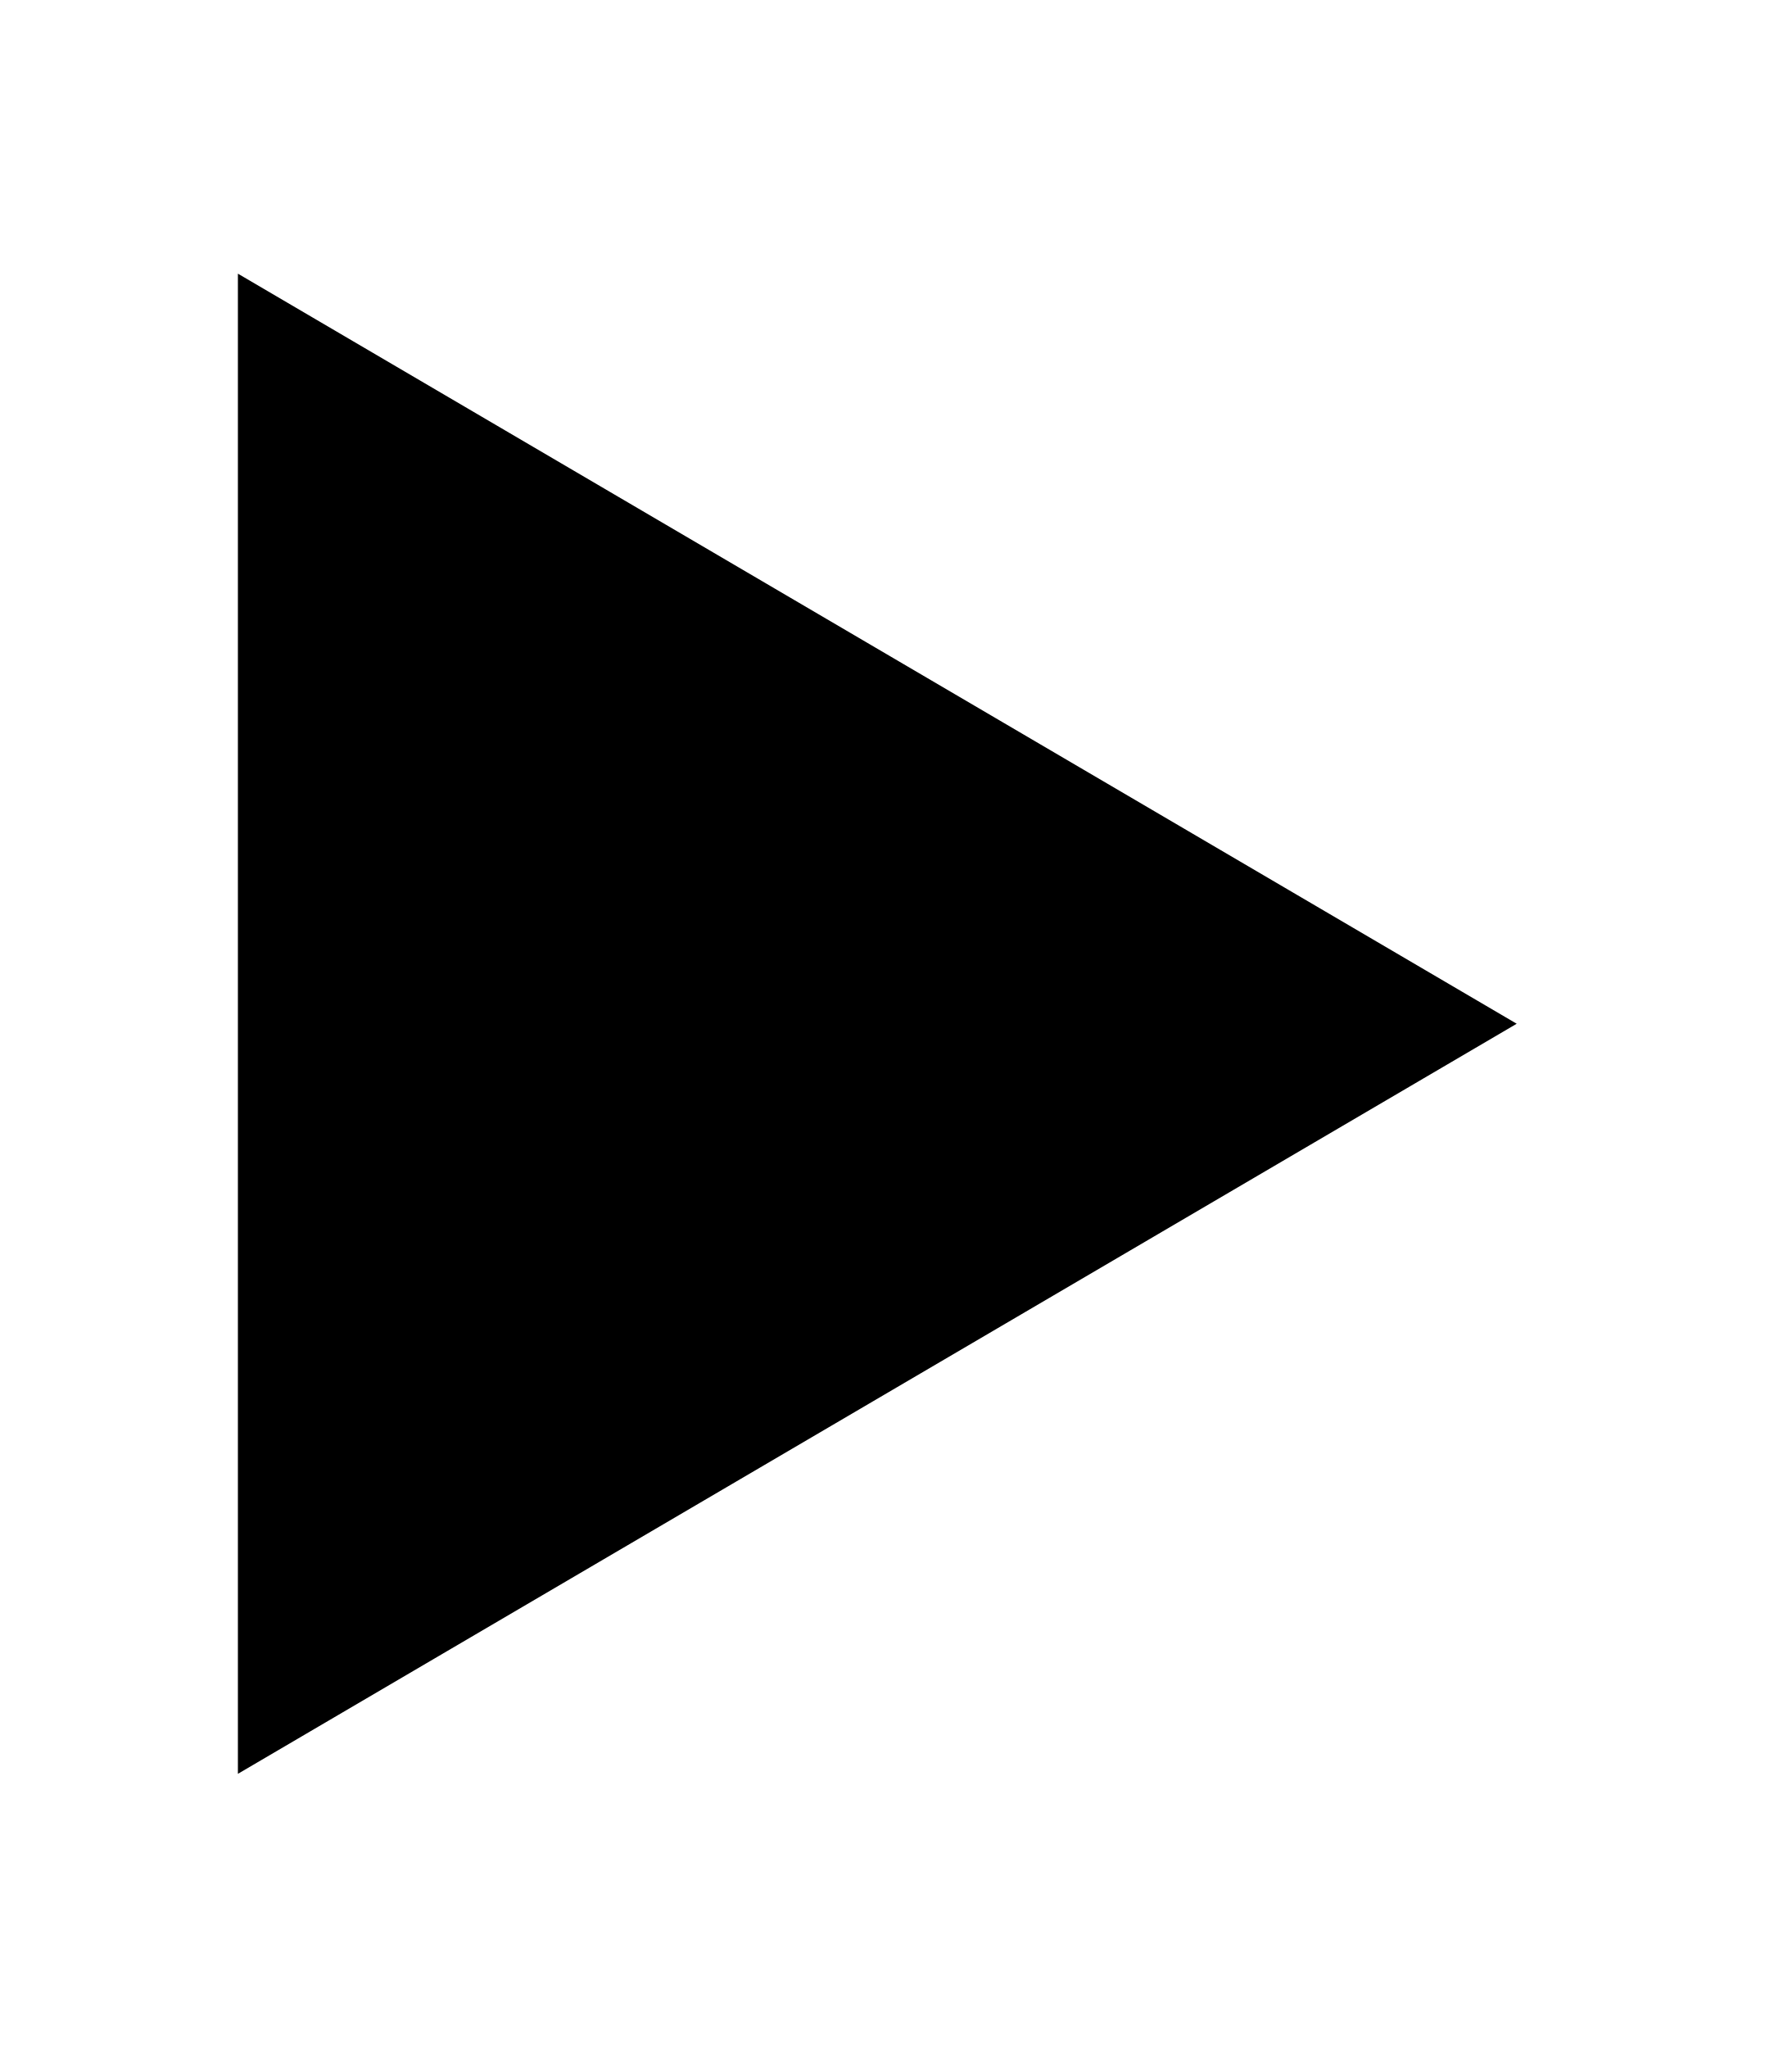
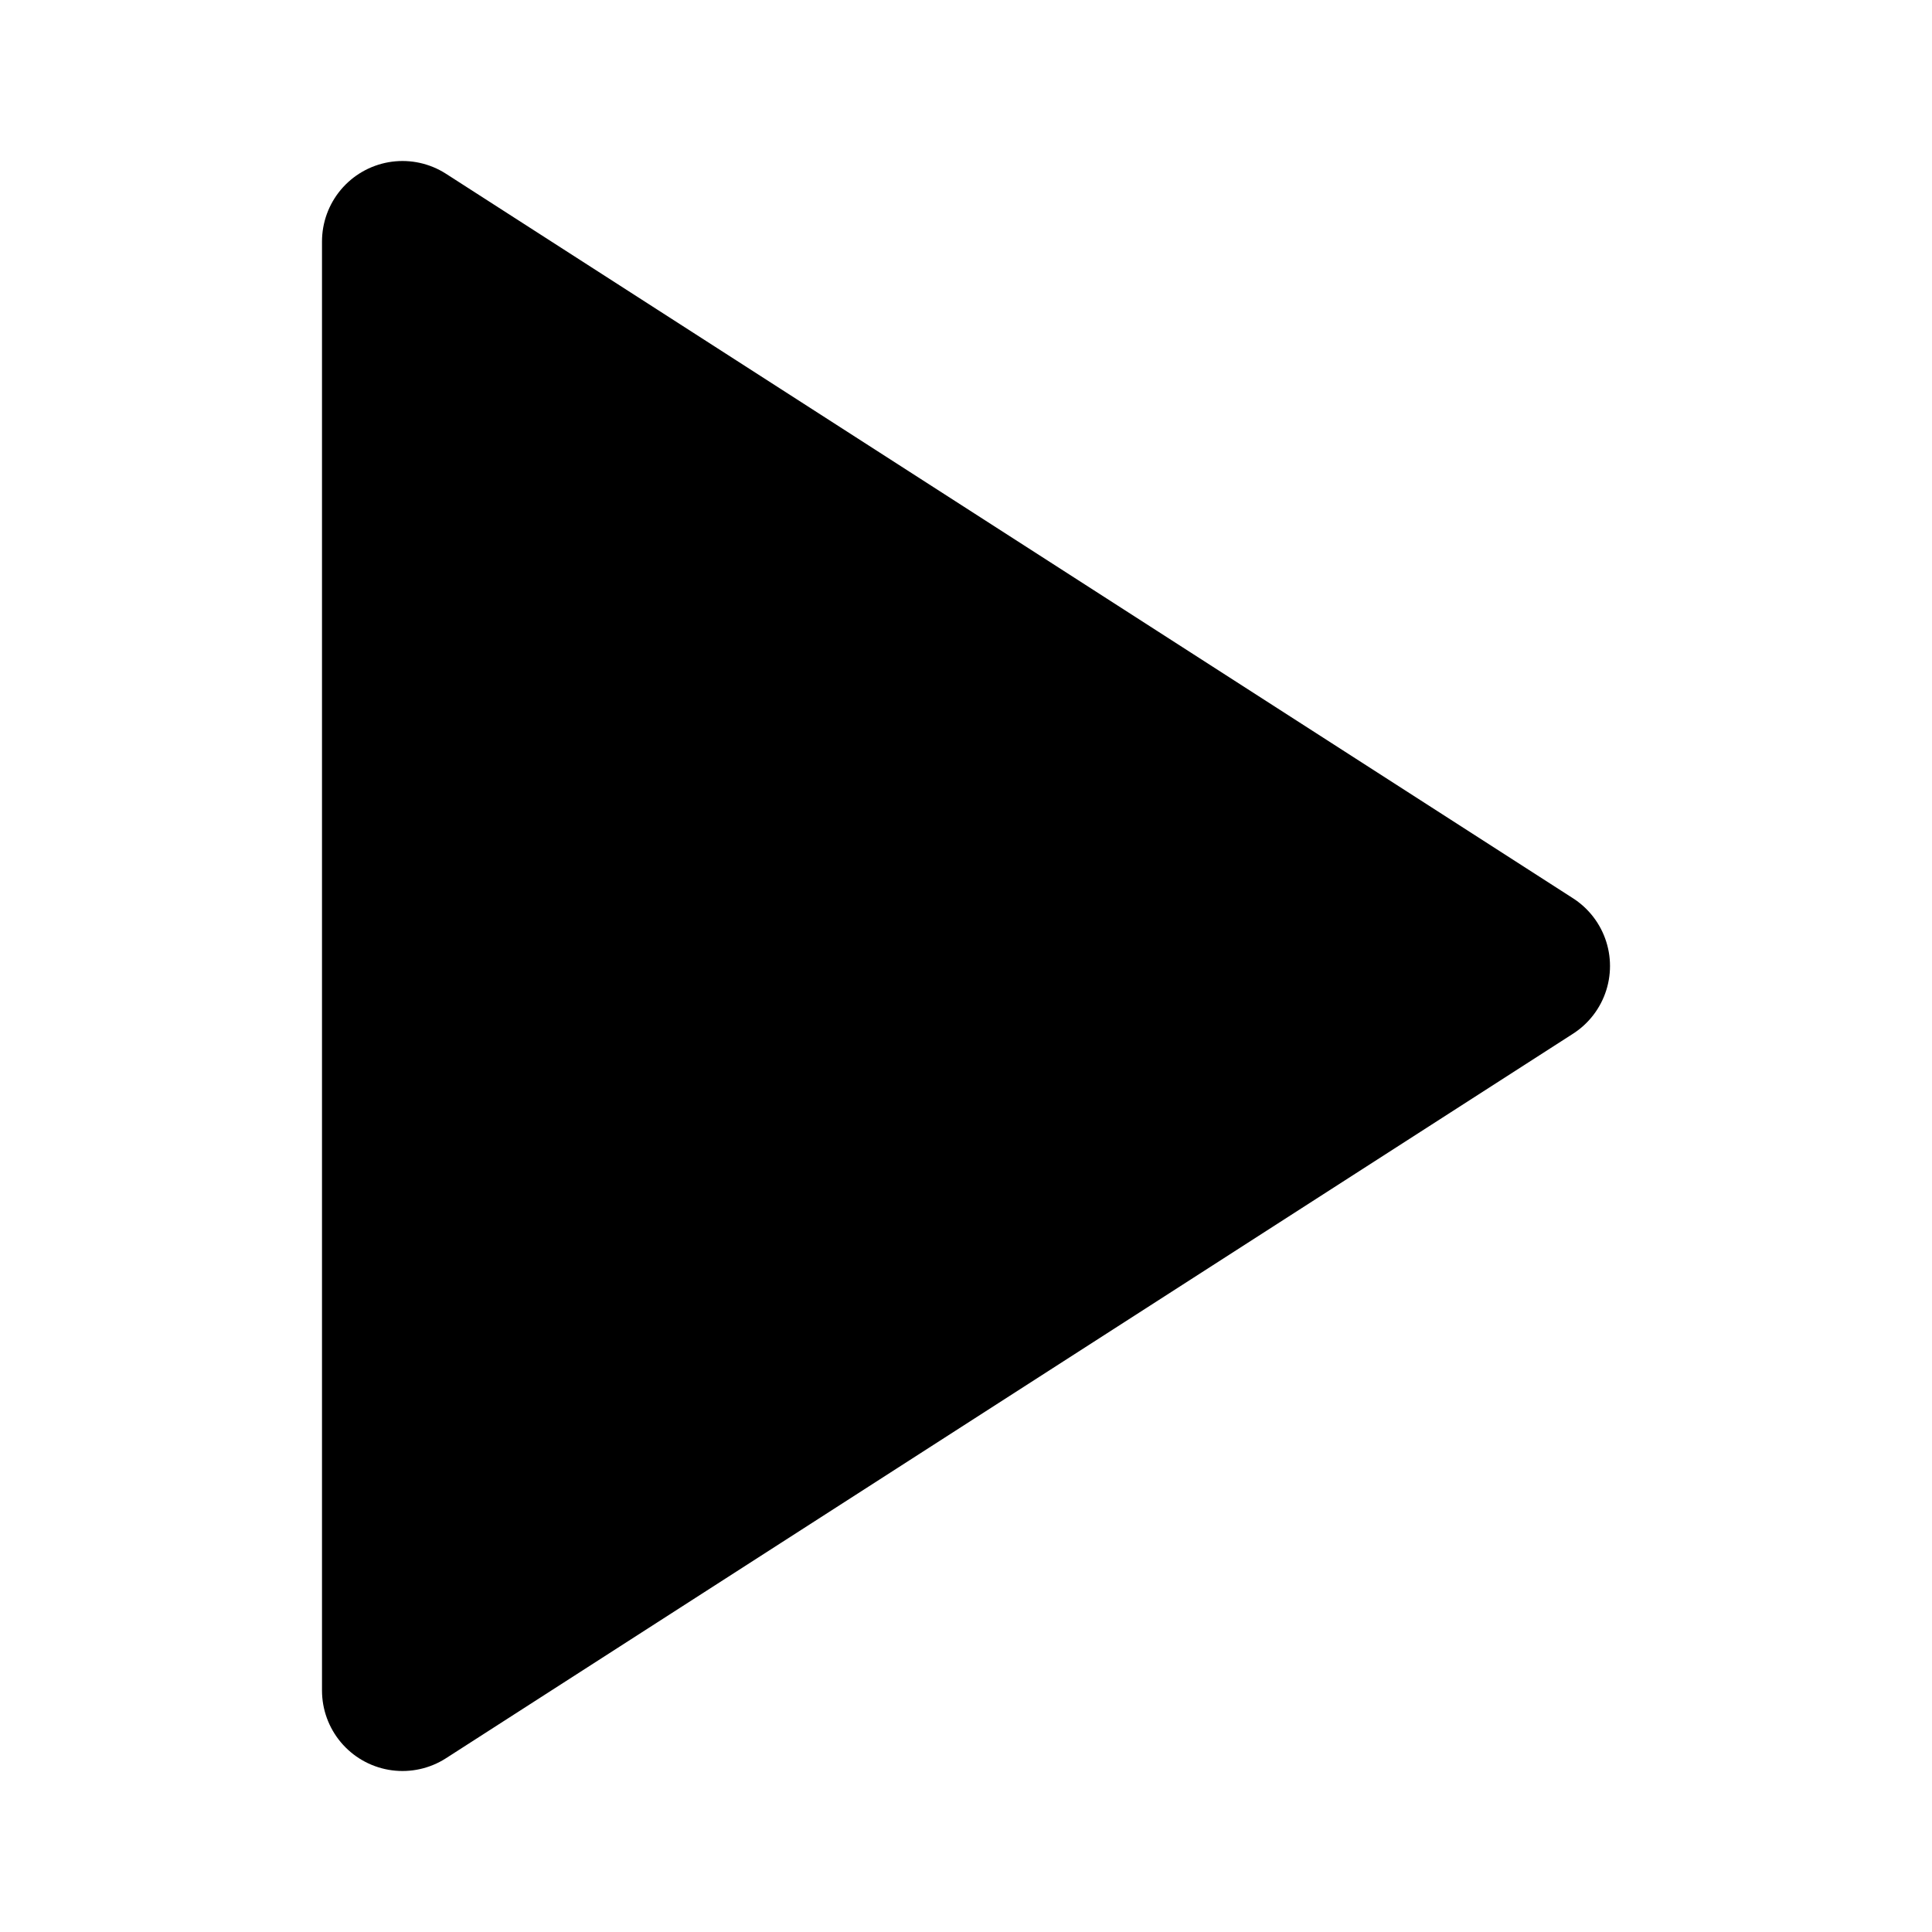
- <svg xmlns="http://www.w3.org/2000/svg" width="14" height="16" viewBox="0 0 14 16" fill="none">
-   <path d="M13.238 6.771L2.343 0.384C2.115 0.25 1.854 0.177 1.586 0.172C1.318 0.167 1.054 0.23 0.821 0.355C0.587 0.48 0.392 0.662 0.255 0.882C0.119 1.103 0.046 1.354 0.044 1.611V14.385C0.046 14.642 0.119 14.893 0.255 15.114C0.392 15.334 0.587 15.516 0.821 15.641C1.054 15.766 1.318 15.829 1.586 15.824C1.854 15.819 2.115 15.746 2.343 15.612L13.238 9.225C13.457 9.097 13.639 8.917 13.765 8.702C13.891 8.487 13.957 8.244 13.957 7.998C13.957 7.751 13.891 7.509 13.765 7.294C13.639 7.079 13.457 6.899 13.238 6.771ZM1.859 13.858V2.138L11.852 7.998L1.859 13.858Z" fill="#currentColor" />
-   <path d="M1.859 13.858V2.138L11.852 7.998L1.859 13.858Z" fill="currentColor" />
+ <svg xmlns="http://www.w3.org/2000/svg" width="24" height="24" viewBox="0 0 24 24" fill="currentColor" stroke="currentColor" stroke-width="2" stroke-linecap="round" stroke-linejoin="round" class="feather feather-play">
+   <polygon points="5 3 19 12 5 21 5 3" />
</svg>
